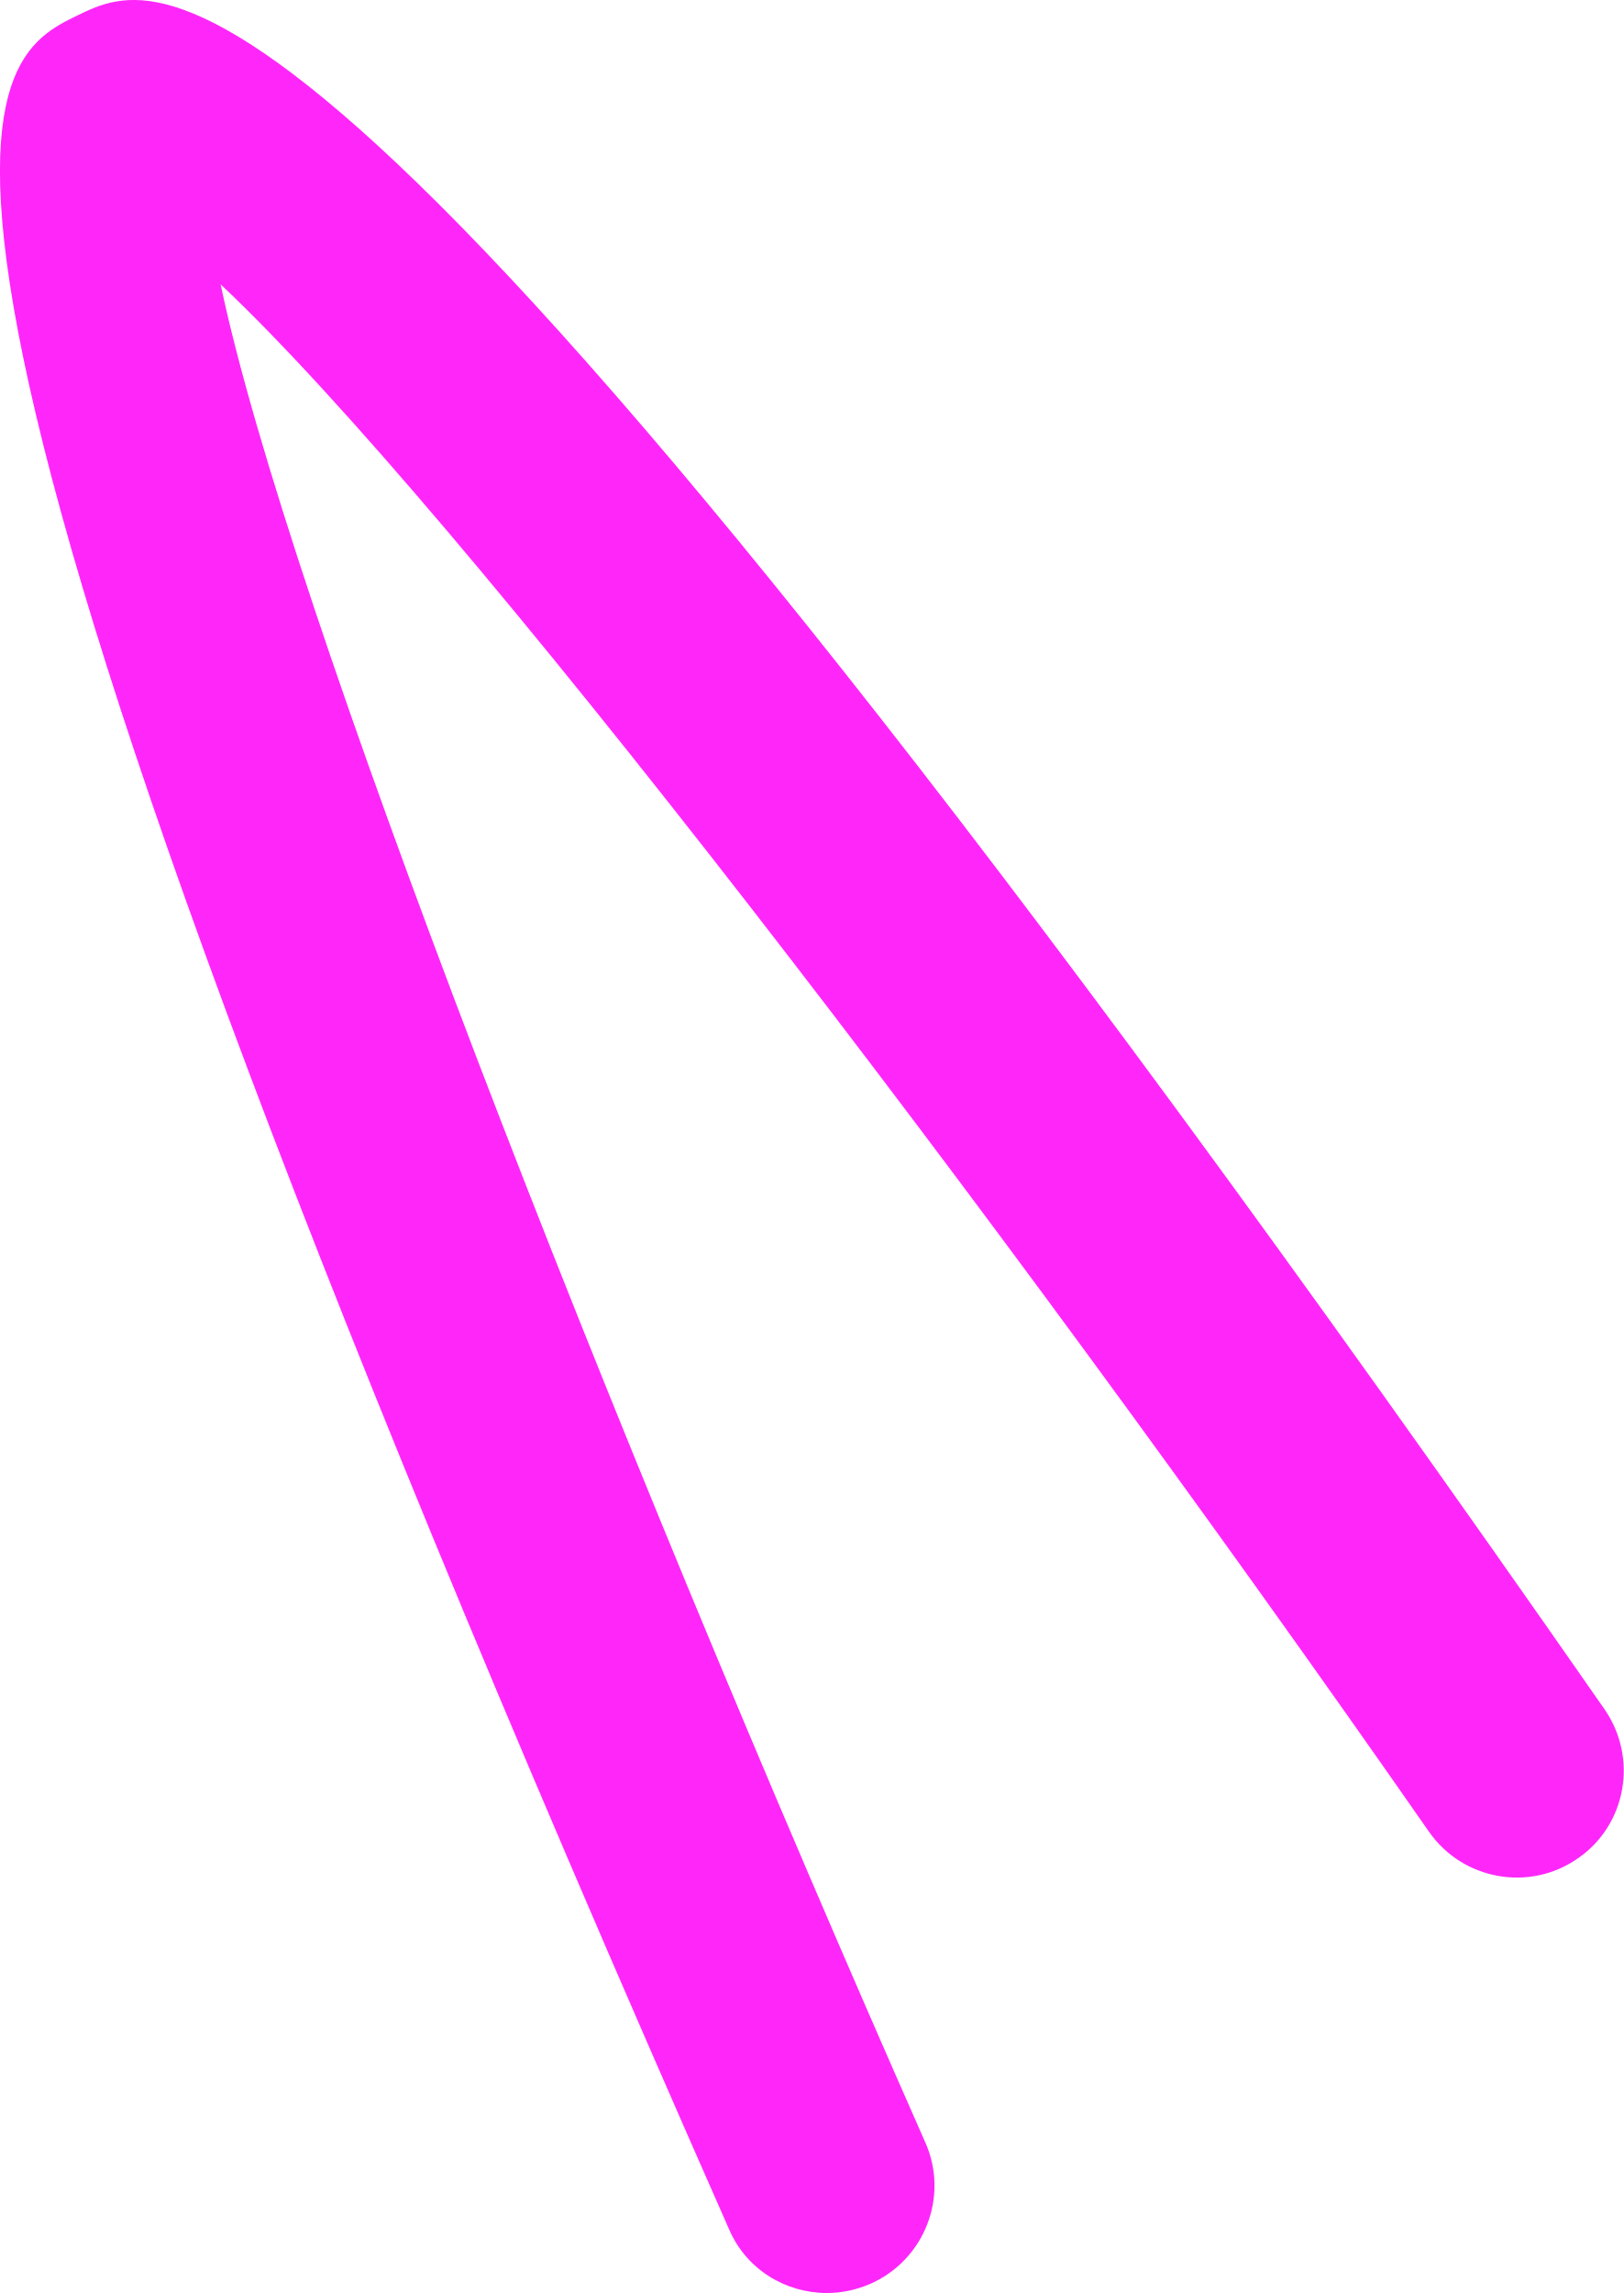
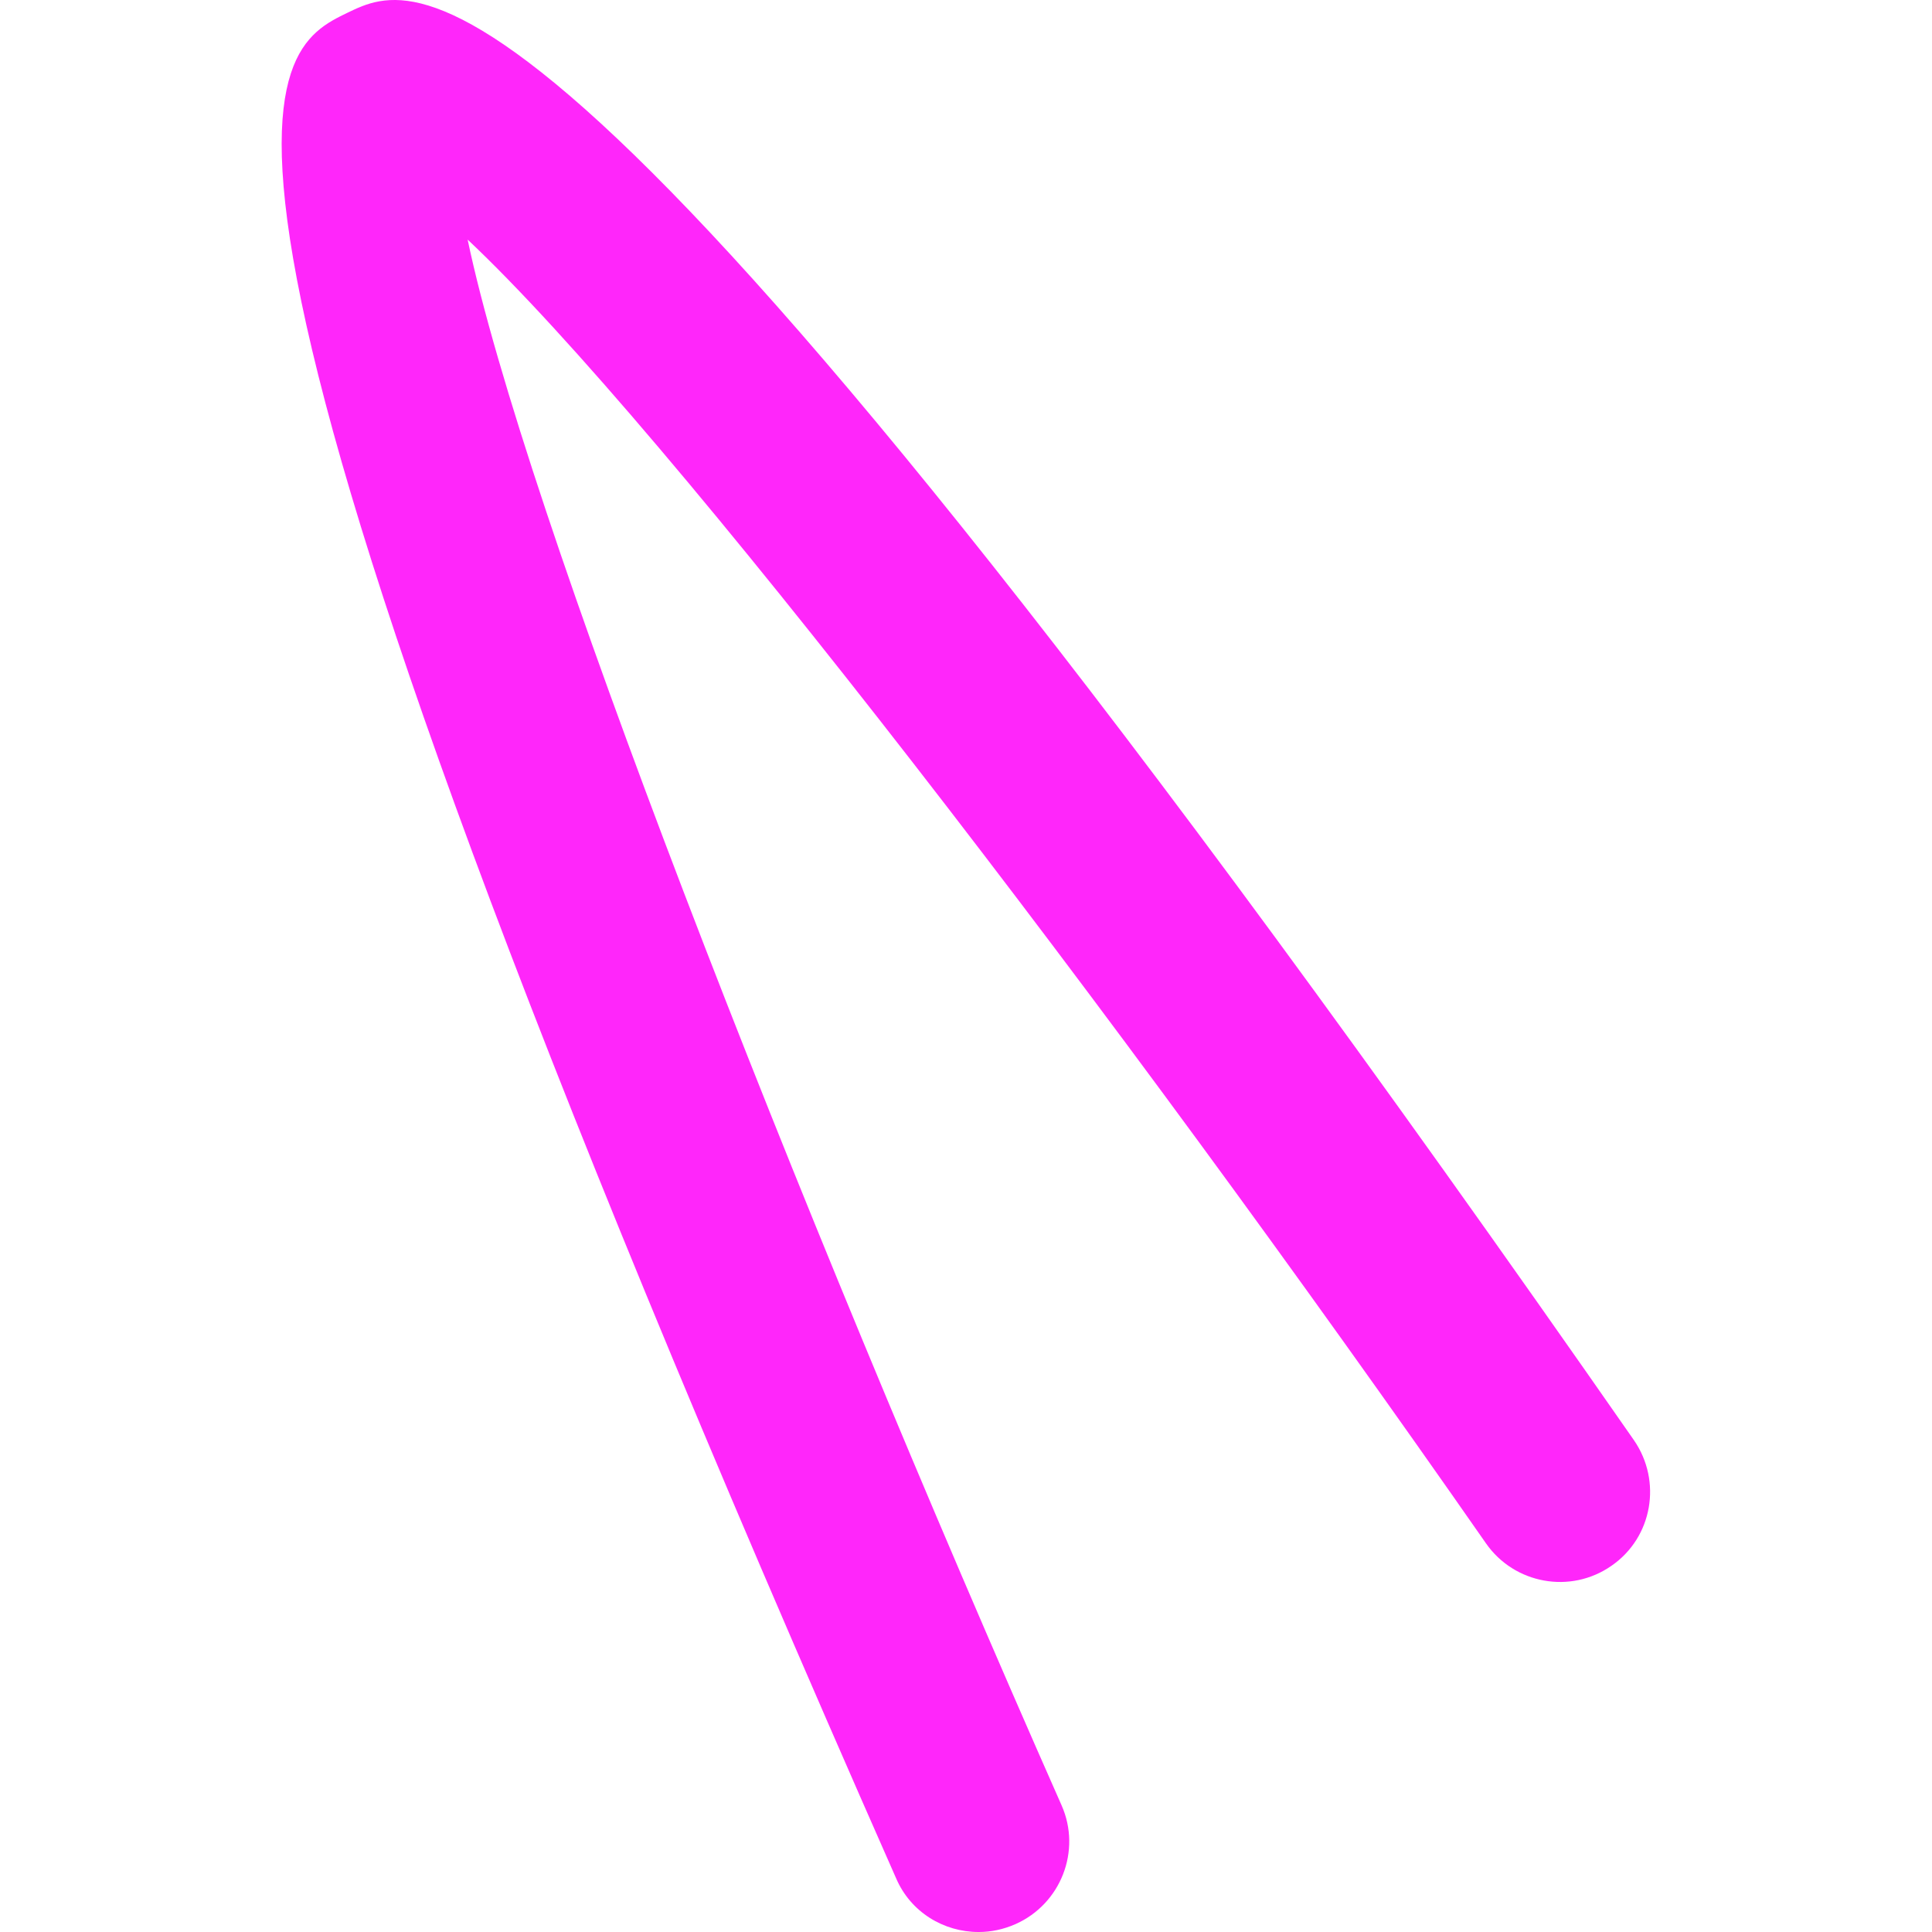
- <svg xmlns="http://www.w3.org/2000/svg" id="favicon" data-name="favicon" viewBox="0 0 36.73 51.85">
+ <svg xmlns="http://www.w3.org/2000/svg" id="favicon" data-name="favicon" viewBox="-7.56 0 51.85 51.85">
  <defs>
    <style>
            .pink {
                fill: #ff26fa;
            }
        </style>
  </defs>
  <path class="pink" d="M18.71,51.85c.33,0,.66-.07.98-.21,1.22-.54,1.78-1.97,1.24-3.19C13.67,32.03,6.5,13.62,4.99,6.43c5.36,5.04,17.41,20.75,27.33,34.99.76,1.09,2.27,1.37,3.37.6,1.1-.76,1.36-2.27.6-3.37C7.63-2.51,3.68-.58,1.77.34-.36,1.37-4.32,3.3,16.49,50.41c.39.91,1.28,1.44,2.21,1.44Z" />
</svg>
